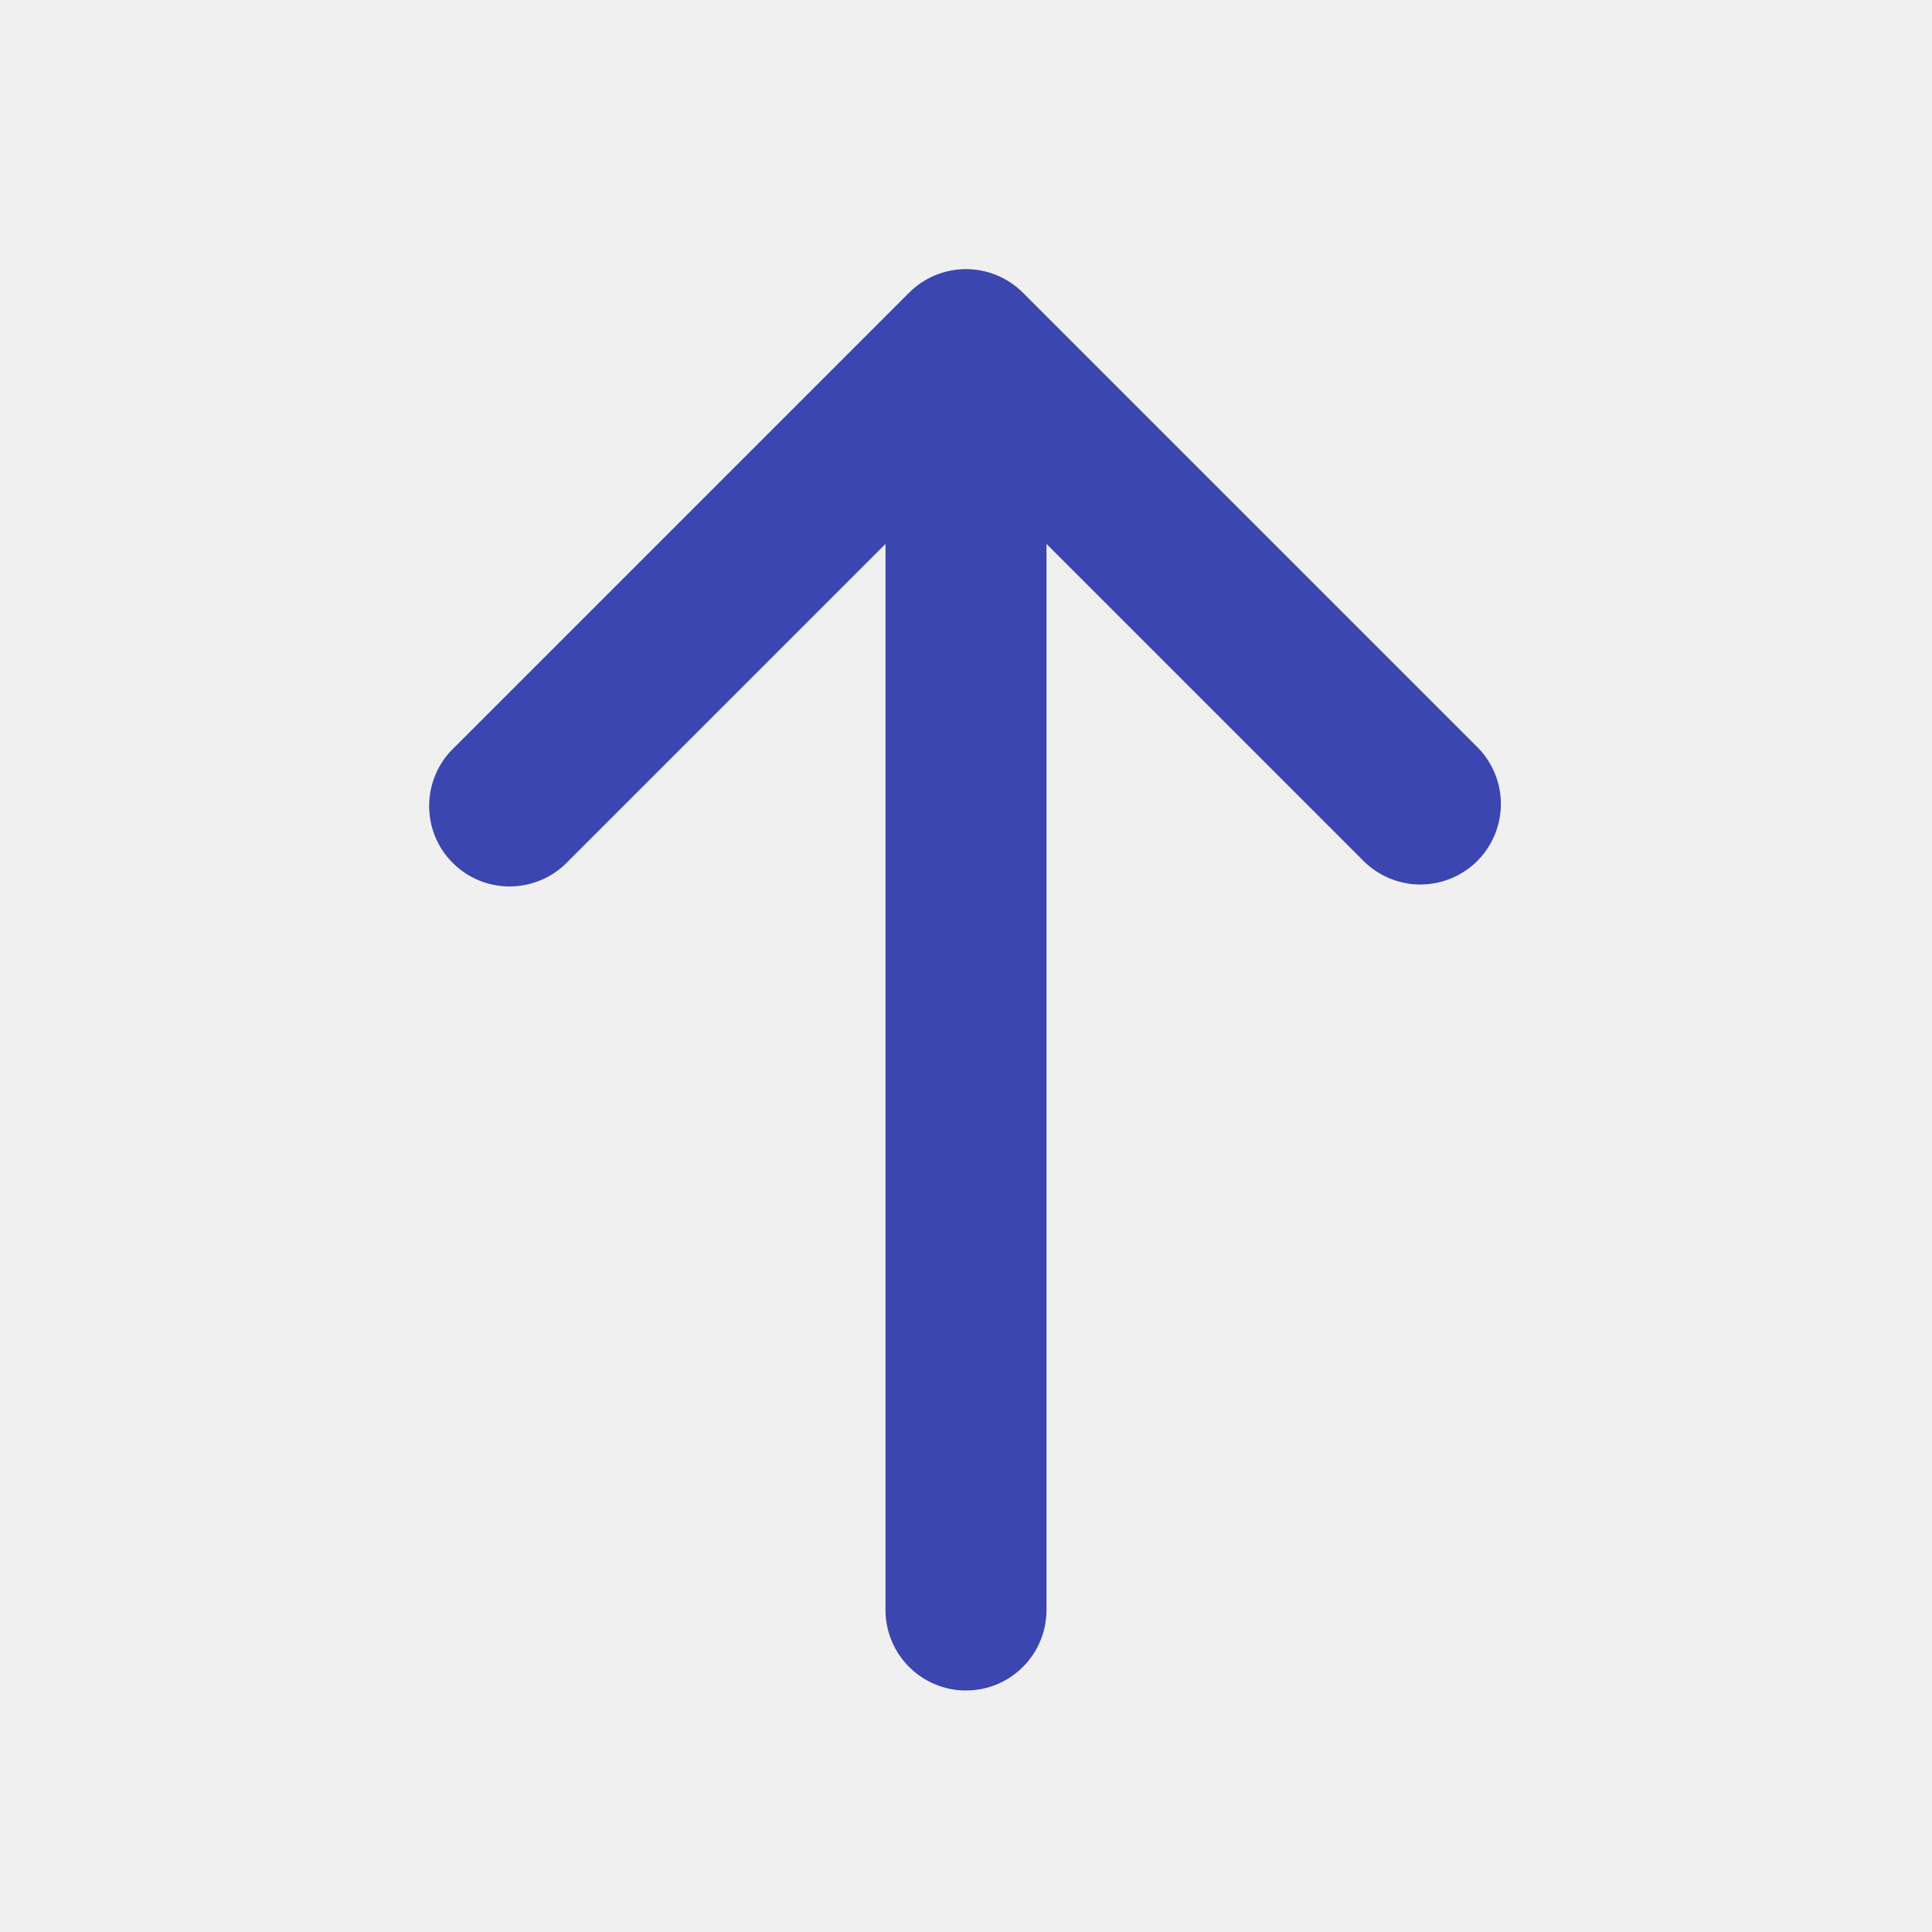
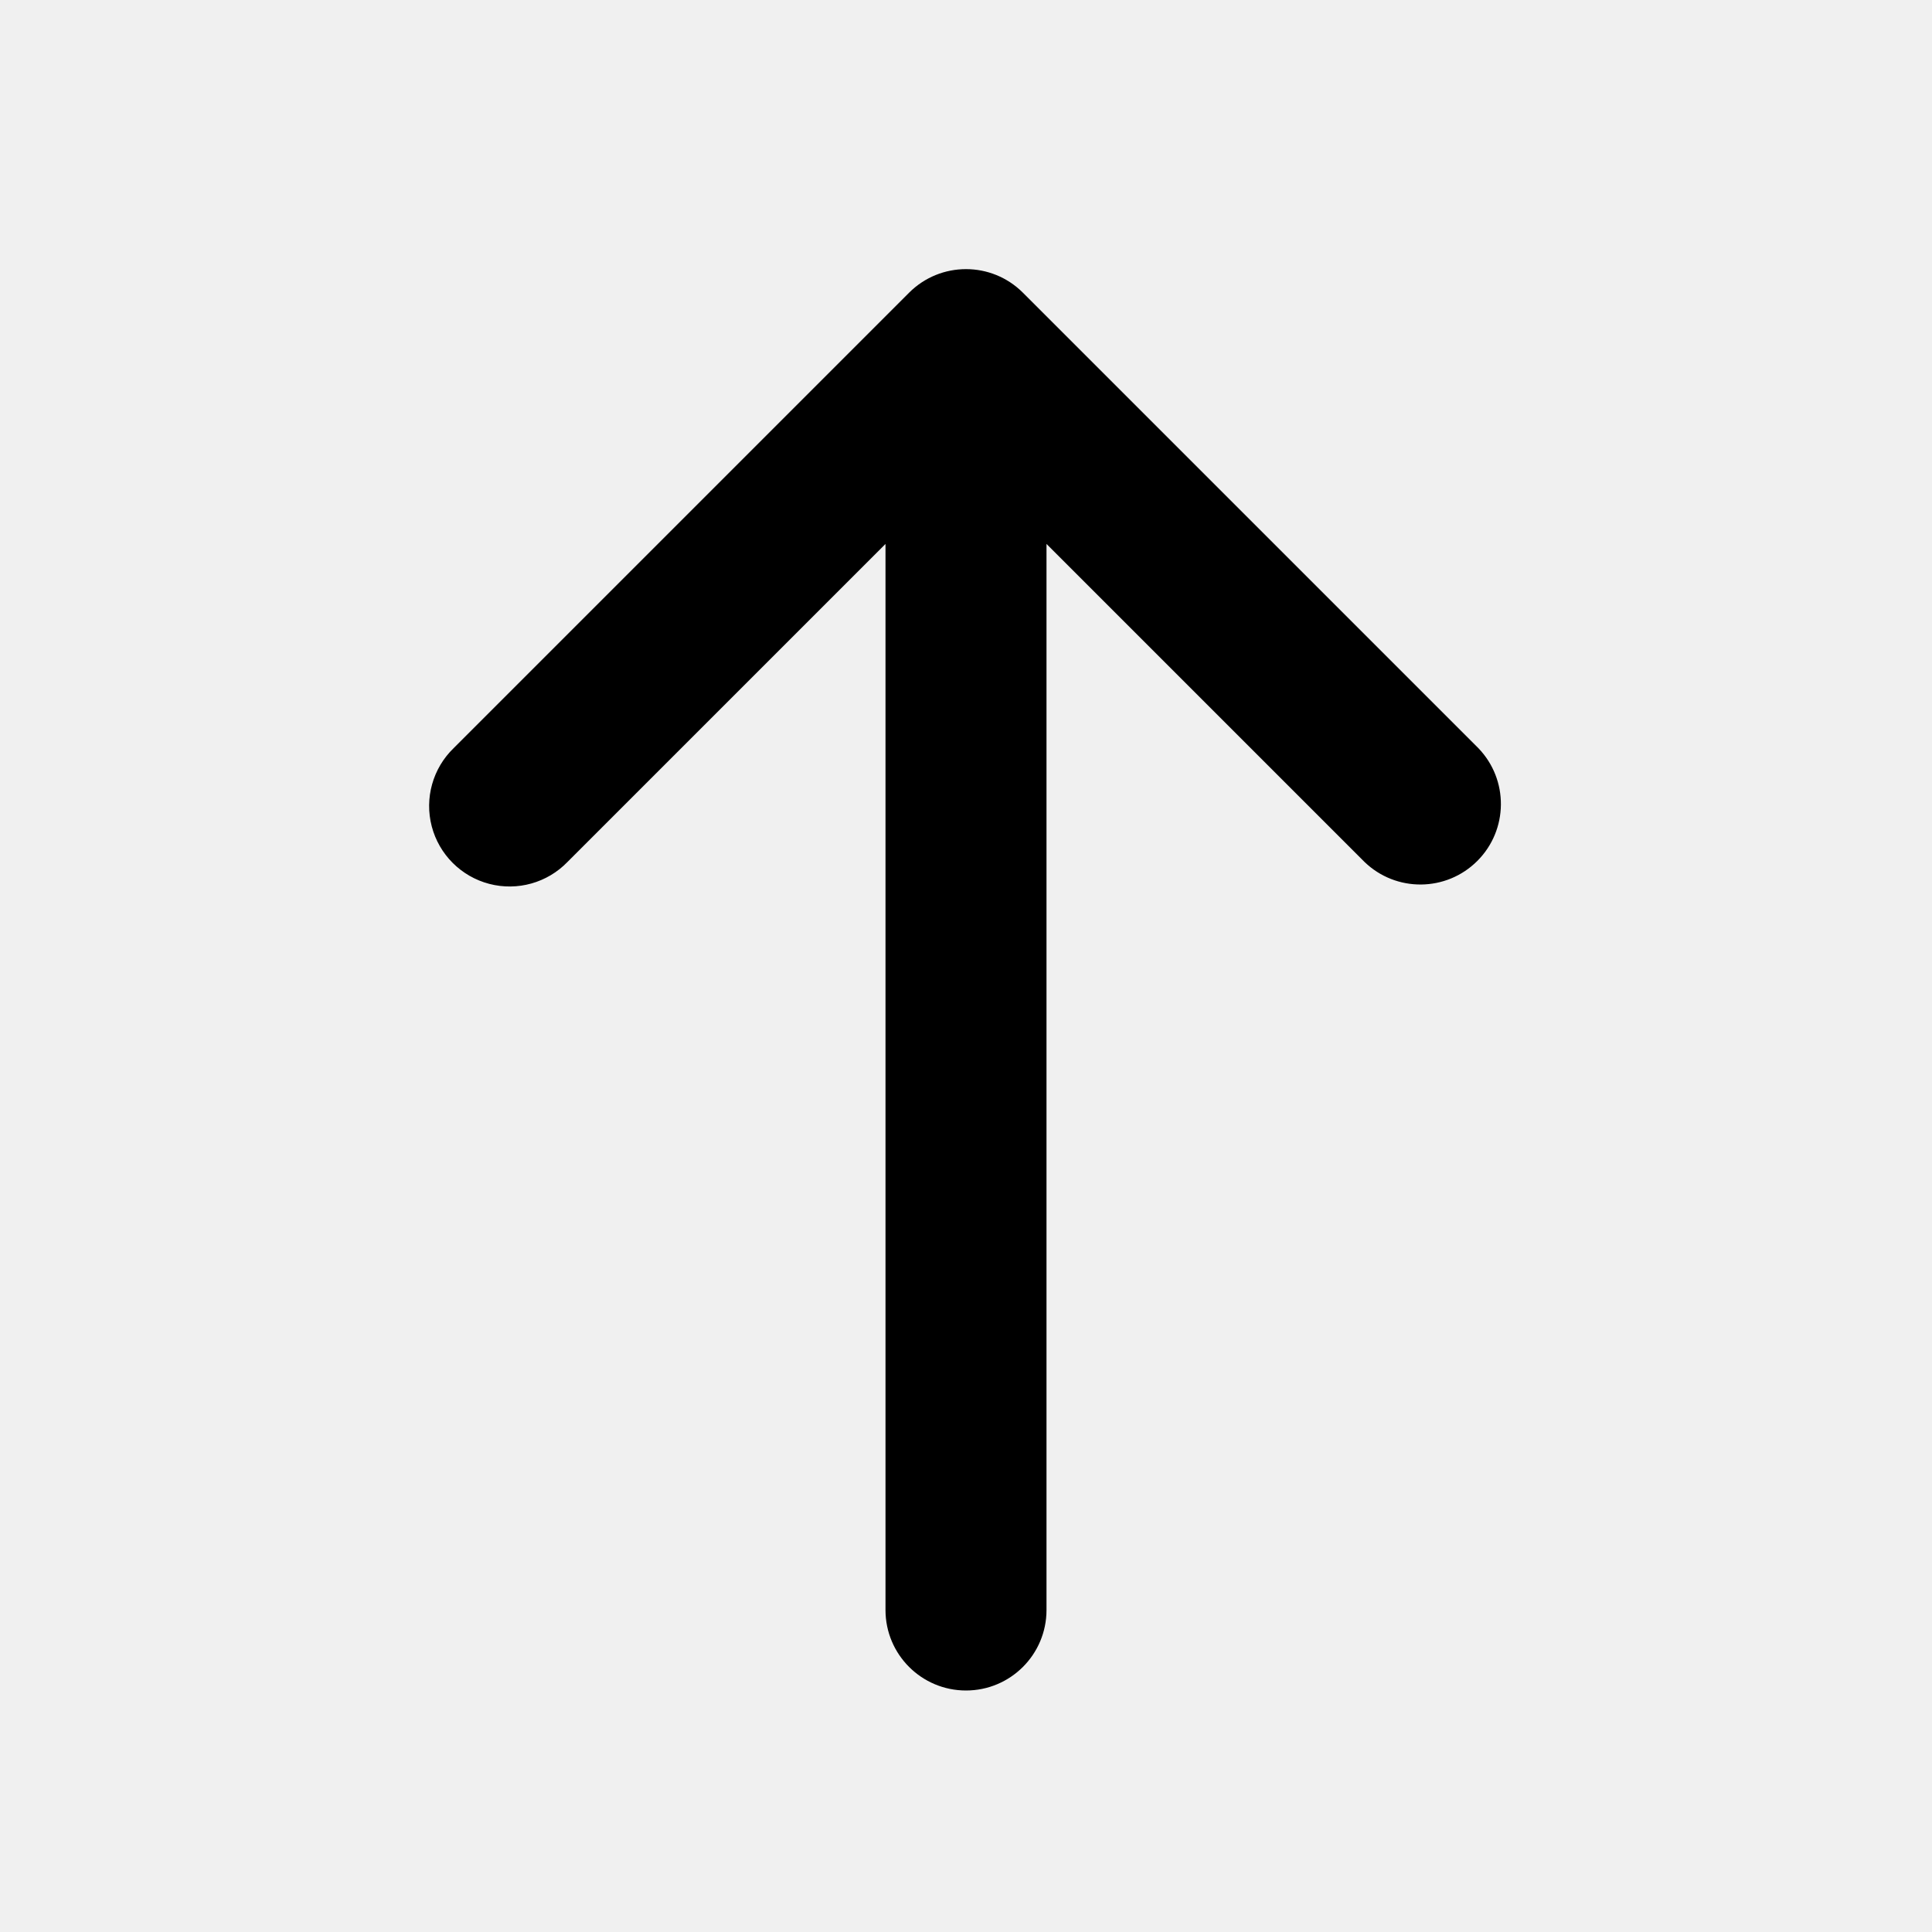
- <svg xmlns="http://www.w3.org/2000/svg" width="24" height="24" viewBox="0 0 24 24" fill="none">
-   <g clip-path="url(#clip0_199_455)">
-     <path d="M12.707 3.636C12.52 3.449 12.265 3.343 12 3.343C11.735 3.343 11.48 3.449 11.293 3.636L5.636 9.293C5.54 9.385 5.464 9.496 5.412 9.618C5.359 9.74 5.332 9.871 5.331 10.004C5.33 10.136 5.355 10.268 5.405 10.391C5.455 10.514 5.53 10.626 5.624 10.719C5.718 10.813 5.829 10.887 5.952 10.938C6.075 10.988 6.207 11.013 6.339 11.012C6.472 11.011 6.603 10.983 6.725 10.931C6.847 10.879 6.958 10.803 7.05 10.707L11 6.757V20C11 20.265 11.105 20.52 11.293 20.707C11.48 20.895 11.735 21 12 21C12.265 21 12.52 20.895 12.707 20.707C12.895 20.52 13 20.265 13 20V6.757L16.95 10.707C17.139 10.889 17.391 10.99 17.653 10.988C17.916 10.985 18.166 10.88 18.352 10.695C18.537 10.509 18.642 10.259 18.645 9.996C18.647 9.734 18.546 9.482 18.364 9.293L12.707 3.636Z" fill="#3C46B1" />
+ <svg xmlns="http://www.w3.org/2000/svg" width="24" height="24" fill="none">
+   <g clip-path="url(#a)">
+     <path fill="currentColor" d="M12.707 3.636a1 1 0 0 0-1.414 0L5.636 9.293a1 1 0 1 0 1.414 1.414L11 6.757V20a1 1 0 0 0 2 0V6.757l3.95 3.95a1 1 0 0 0 1.414-1.414z" />
  </g>
  <defs>
-     <clipPath id="clip0_199_455">
-       <rect width="24" height="24" fill="white" />
+     <clipPath id="a">
+       <path fill="currentColor" d="M0 0h24v24H0z" />
    </clipPath>
  </defs>
</svg>
